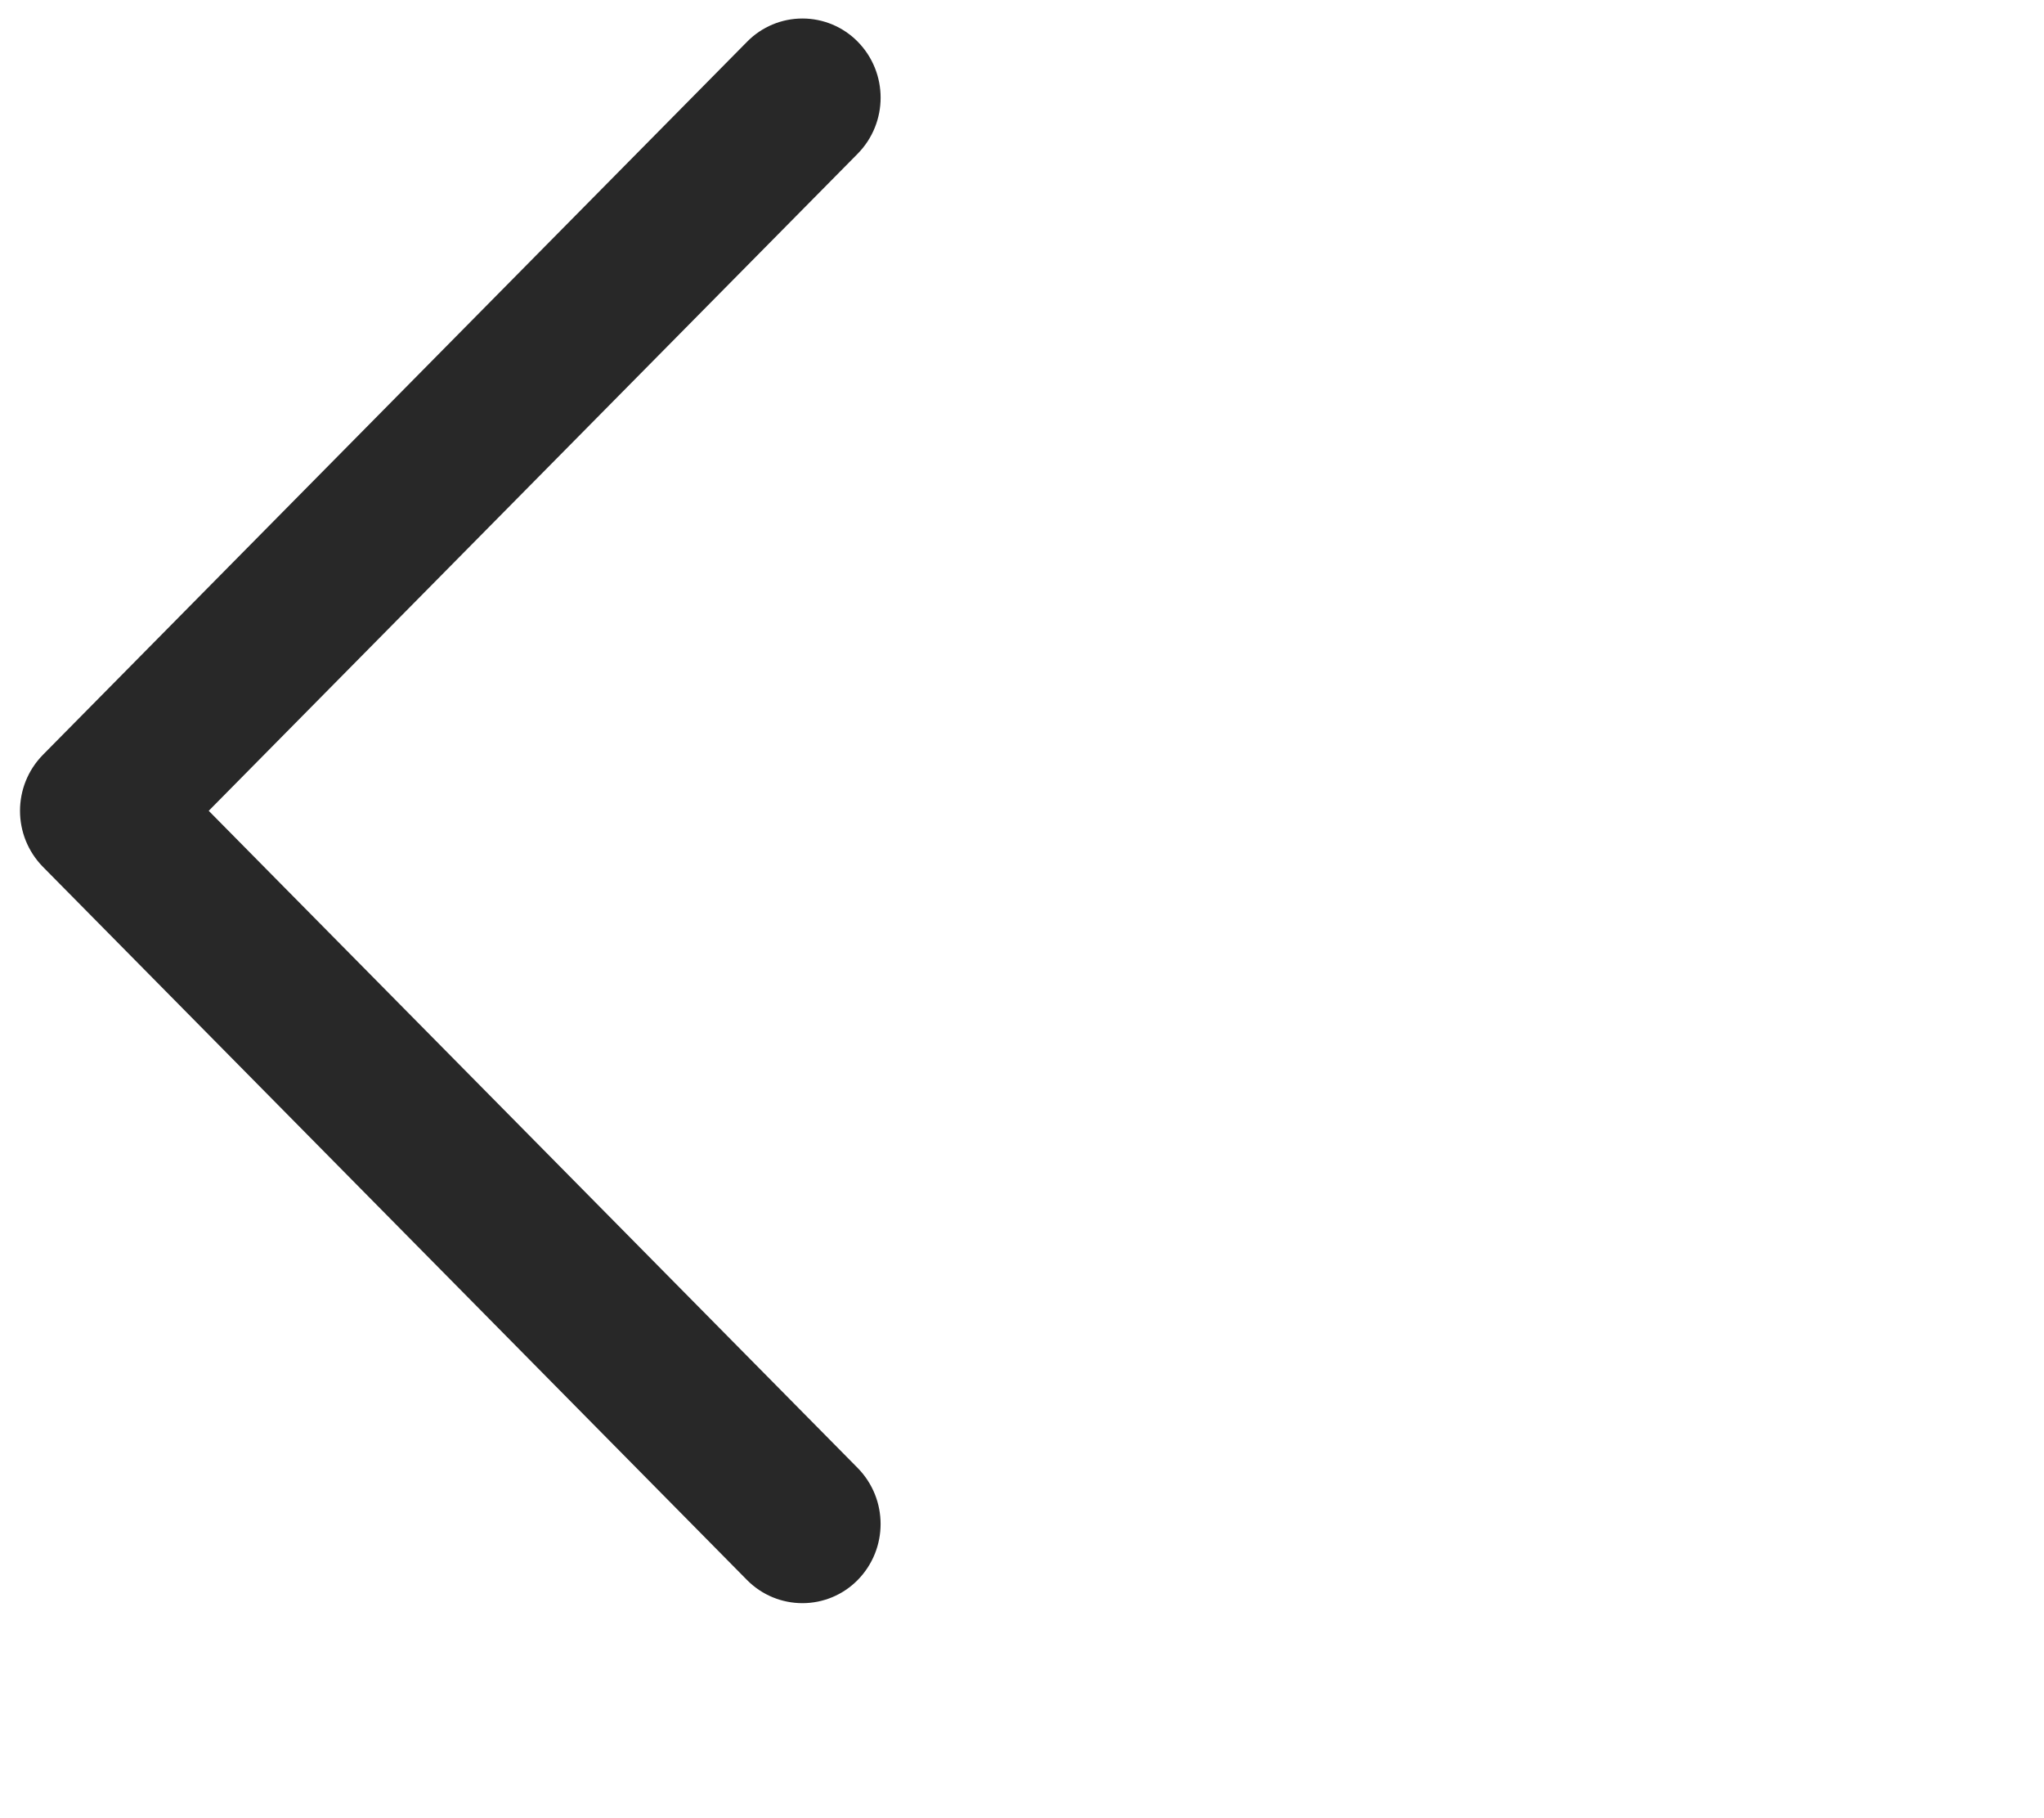
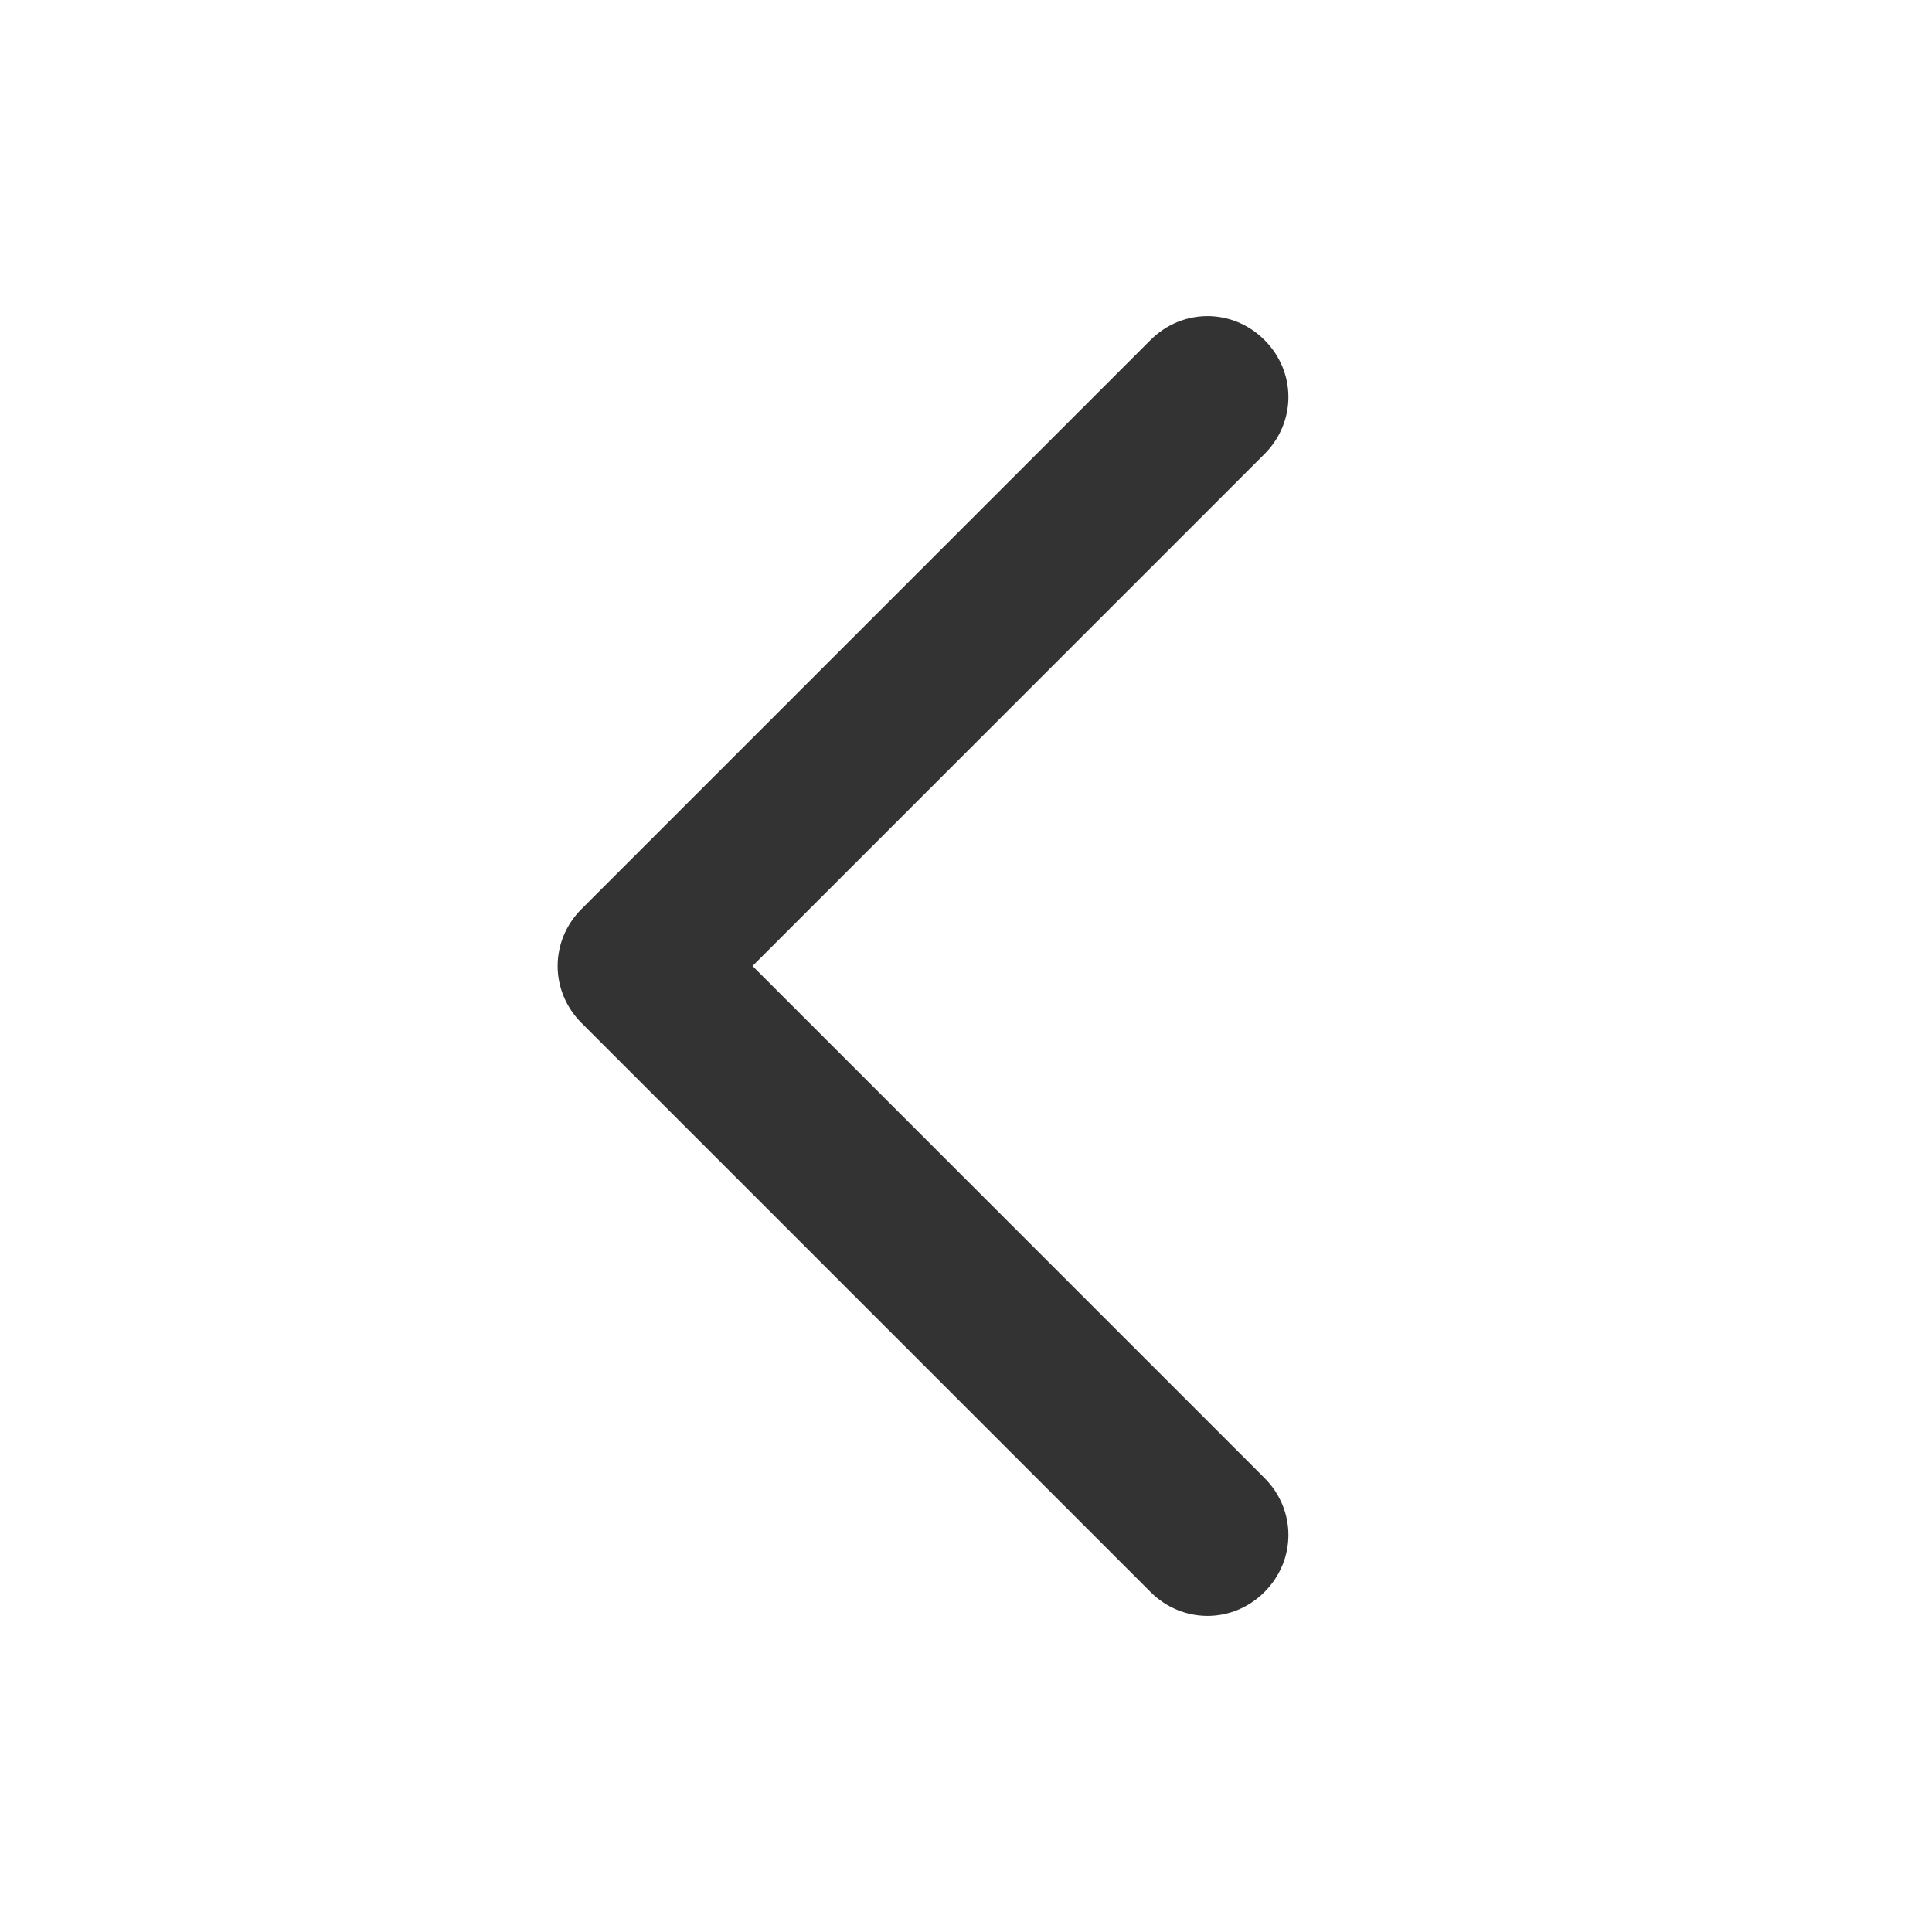
- <svg xmlns="http://www.w3.org/2000/svg" t="1773329383040" class="icon" viewBox="0 0 1152 1024" version="1.1" p-id="4953" width="225" height="200">
-   <path d="M55.364 501.464c-11.241 0-22.596-4.346-31.198-13.062a45.033 45.033 0 0 1 0-63.078L421.092 23.484a43.713 43.713 0 0 1 62.327 0 45.033 45.033 0 0 1 0 63.101L86.471 488.402a43.577 43.577 0 0 1-31.13 13.062z m396.857 401.84c-11.264 0-22.642-4.369-31.221-13.062L24.166 488.402a45.033 45.033 0 0 1 0-63.078 43.713 43.713 0 0 1 62.327 0L483.419 827.164a45.033 45.033 0 0 1 0 63.078 43.645 43.645 0 0 1-31.221 13.062z" fill="#282828" p-id="4954" />
+ <svg xmlns="http://www.w3.org/2000/svg" t="1773332436654" class="icon" viewBox="0 0 1024 1024" version="1.1" p-id="5245" width="200" height="200">
+   <path d="M398.848 512l271.36 271.36c16.896 16.896 16.896 43.52 0 60.416-16.896 16.896-43.52 16.896-60.416 0L308.224 542.208c-16.896-16.896-16.896-43.52 0-60.416l301.568-301.568c16.896-16.896 43.52-16.896 60.416 0 16.896 16.896 16.896 43.52 0 60.416L398.848 512z" fill="#333333" p-id="5246" />
</svg>
